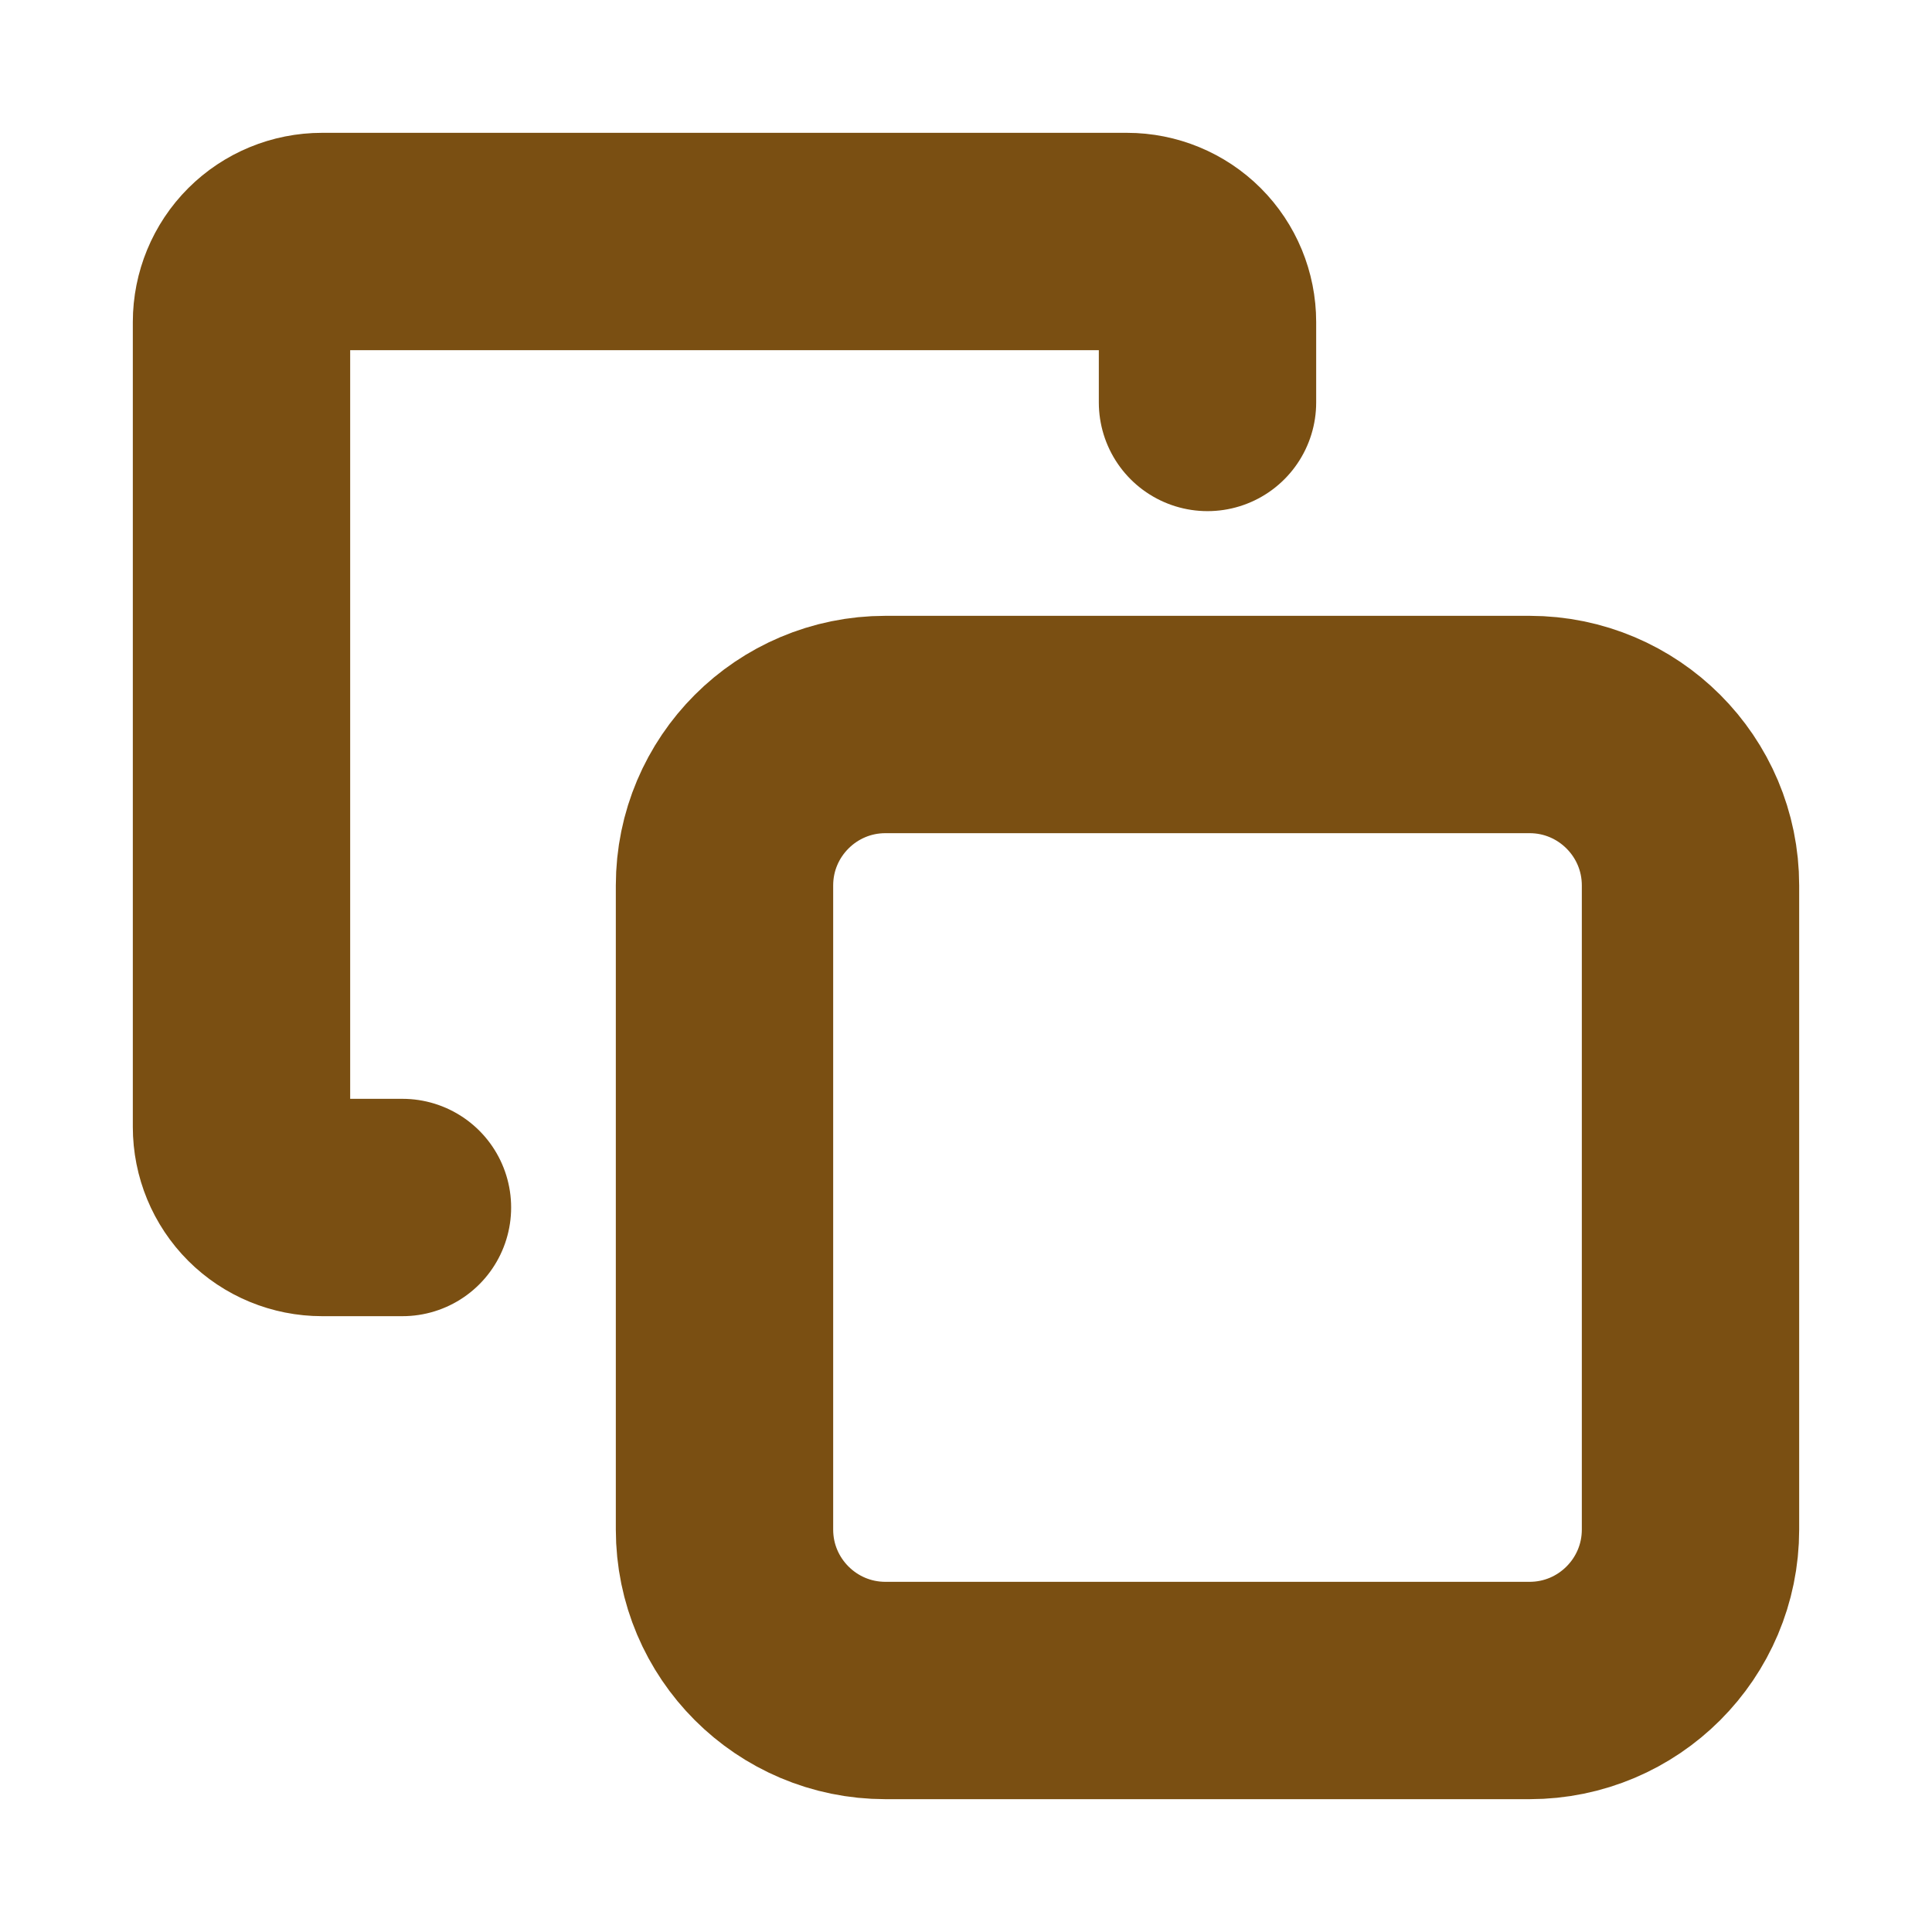
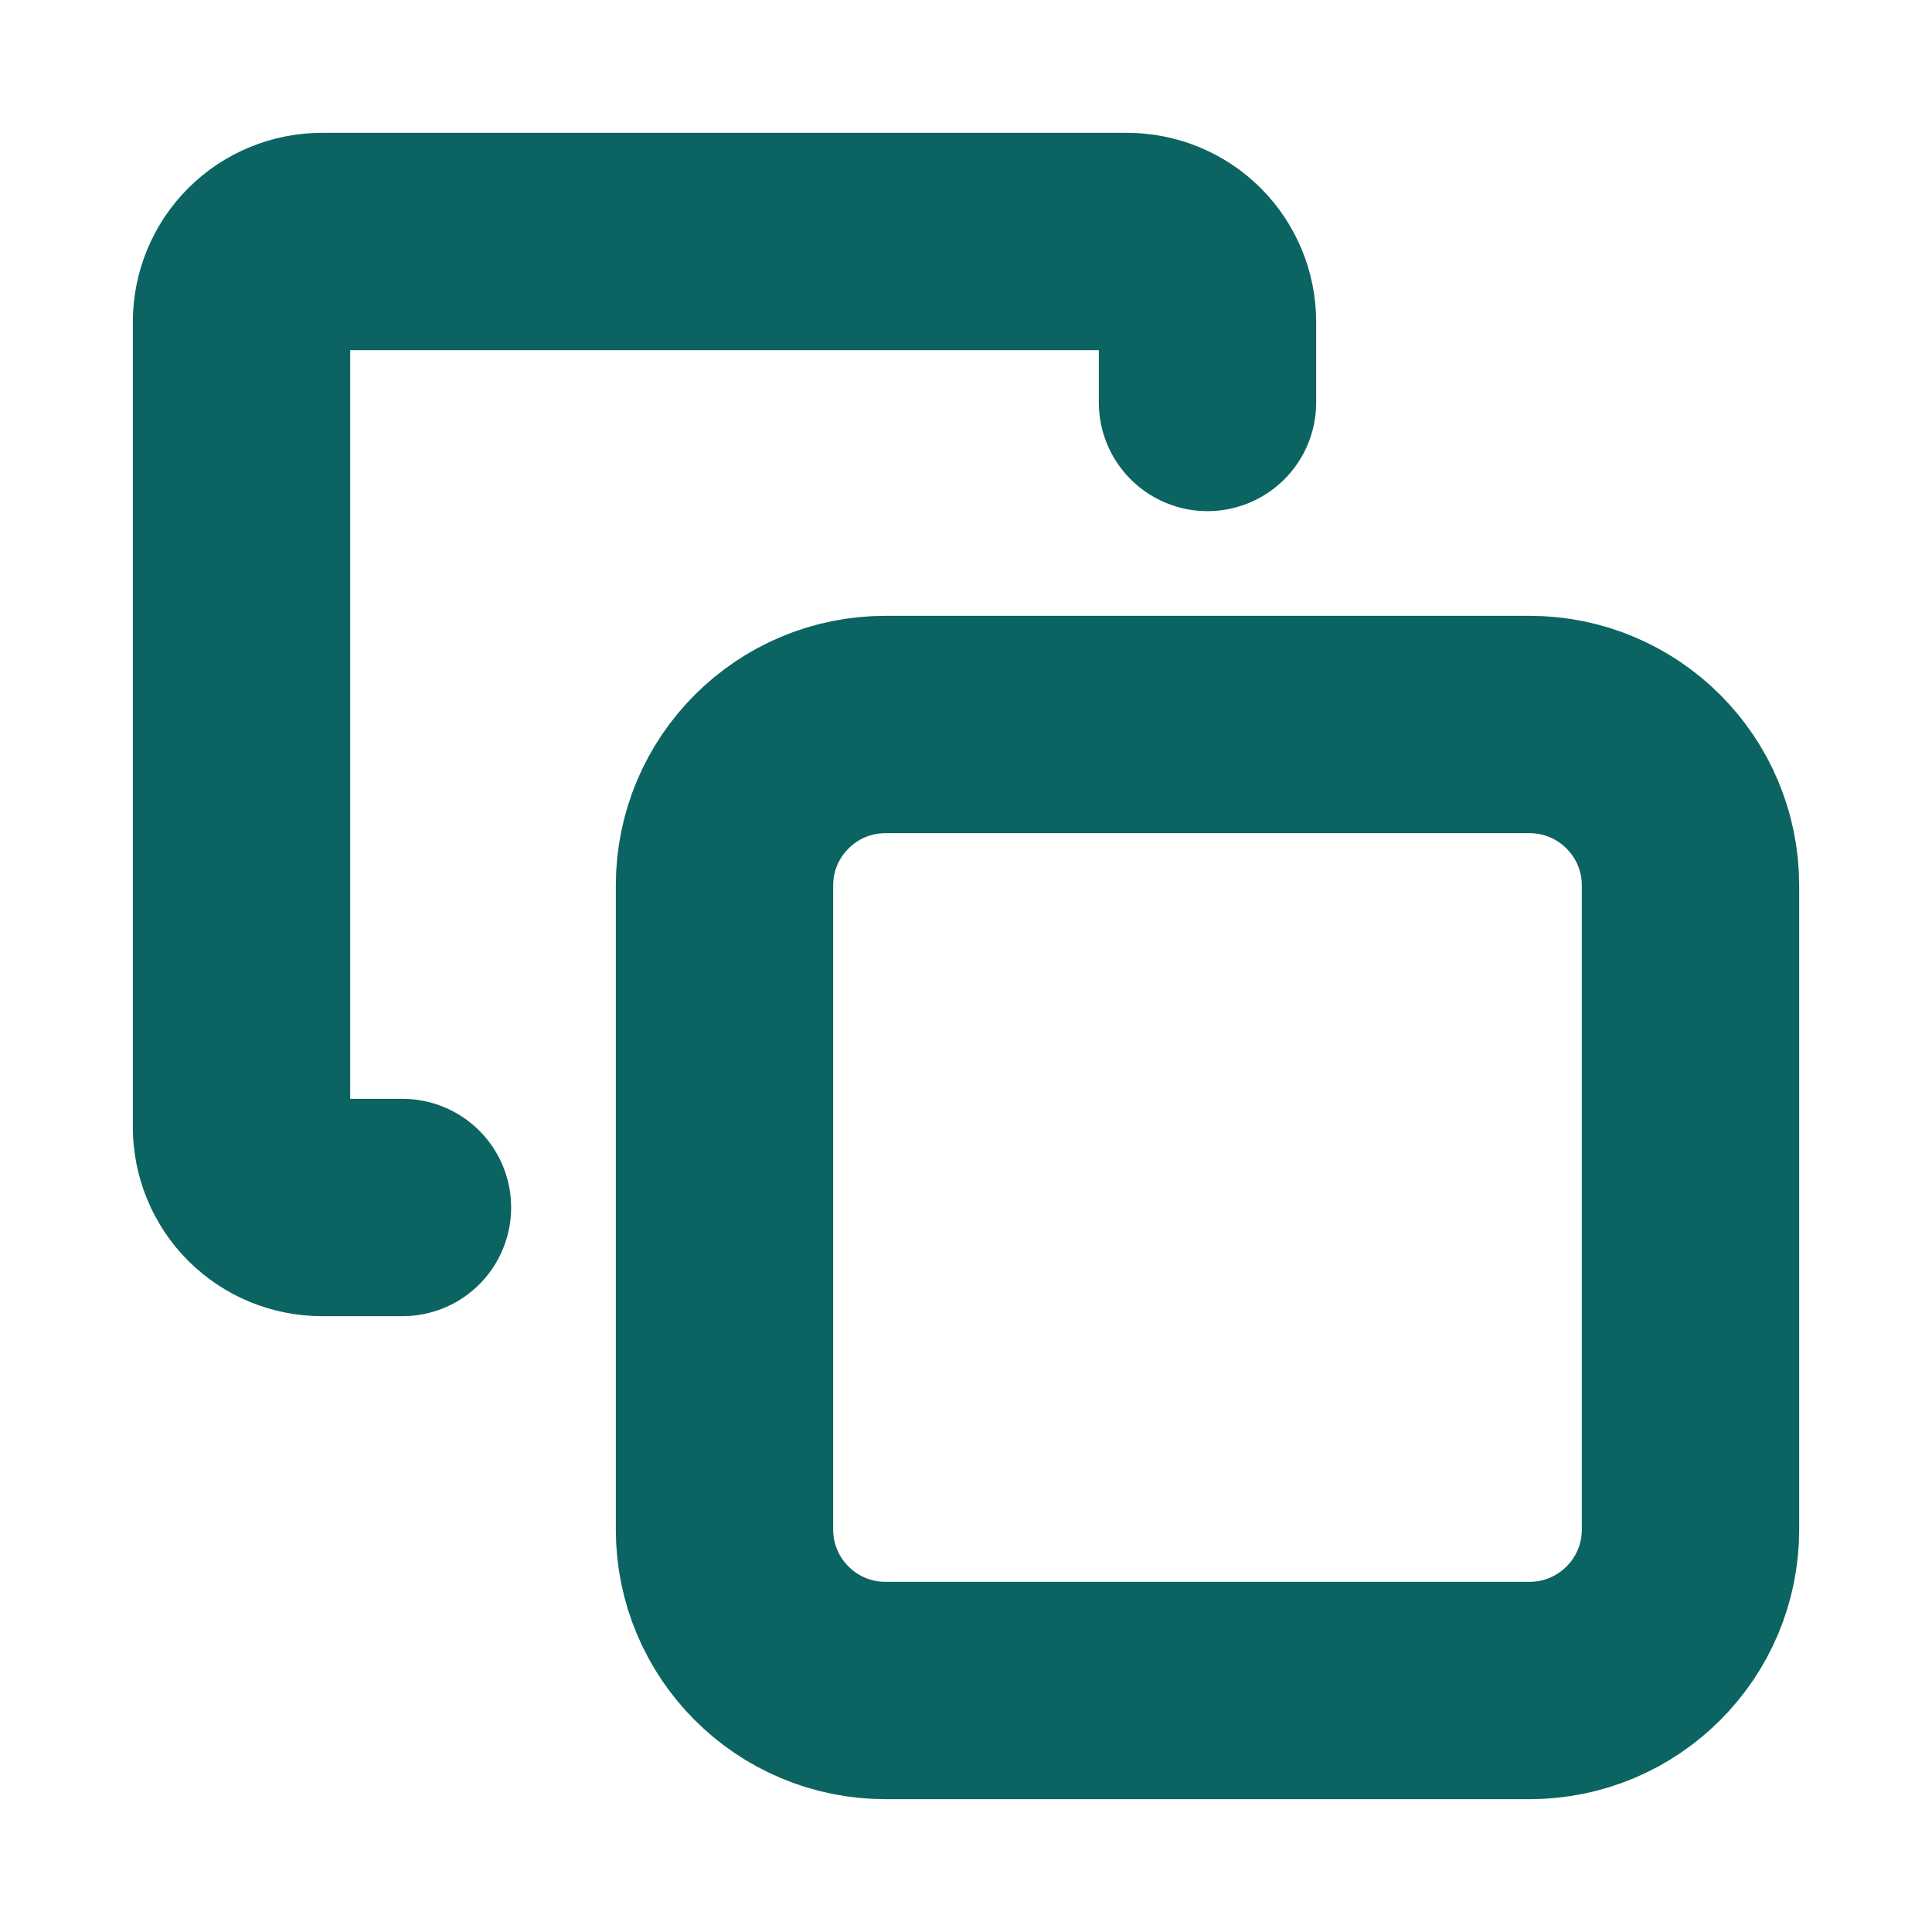
<svg xmlns="http://www.w3.org/2000/svg" preserveAspectRatio="none" overflow="visible" style="display: block;" width="16" height="16" viewBox="0 0 16 16" fill="none">
  <g id="Frame">
-     <path id="Vector" d="M7.333 6H12.667C13.403 6 14 6.597 14 7.333V12.667C14 13.403 13.403 14 12.667 14H7.333C6.597 14 6 13.403 6 12.667V7.333C6 6.597 6.597 6 7.333 6Z" stroke-width="1.8" stroke-linecap="round" stroke-linejoin="round" stroke="#7A4F12" />
-     <path id="Vector_2" d="M3.333 10H2.667C2.49 10 2.32 9.93 2.195 9.805C2.07 9.68 2 9.51 2 9.333V2.667C2 2.49 2.07 2.32 2.195 2.195C2.32 2.07 2.49 2 2.667 2H9.333C9.51 2 9.68 2.07 9.805 2.195C9.93 2.32 10 2.49 10 2.667V3.333" stroke-width="1.8" stroke-linecap="round" stroke-linejoin="round" stroke="#7A4F12" />
+     <path id="Vector" d="M7.333 6H12.667C13.403 6 14 6.597 14 7.333V12.667C14 13.403 13.403 14 12.667 14H7.333C6.597 14 6 13.403 6 12.667V7.333C6 6.597 6.597 6 7.333 6Z" stroke-width="1.8" stroke-linecap="round" stroke-linejoin="round" stroke="#0B6461" />
+     <path id="Vector_2" d="M3.333 10H2.667C2.49 10 2.32 9.93 2.195 9.805C2.07 9.68 2 9.51 2 9.333V2.667C2 2.49 2.07 2.32 2.195 2.195C2.32 2.07 2.49 2 2.667 2H9.333C9.51 2 9.68 2.07 9.805 2.195C9.93 2.32 10 2.49 10 2.667V3.333" stroke-width="1.8" stroke-linecap="round" stroke-linejoin="round" stroke="#0B6461" />
  </g>
</svg>
